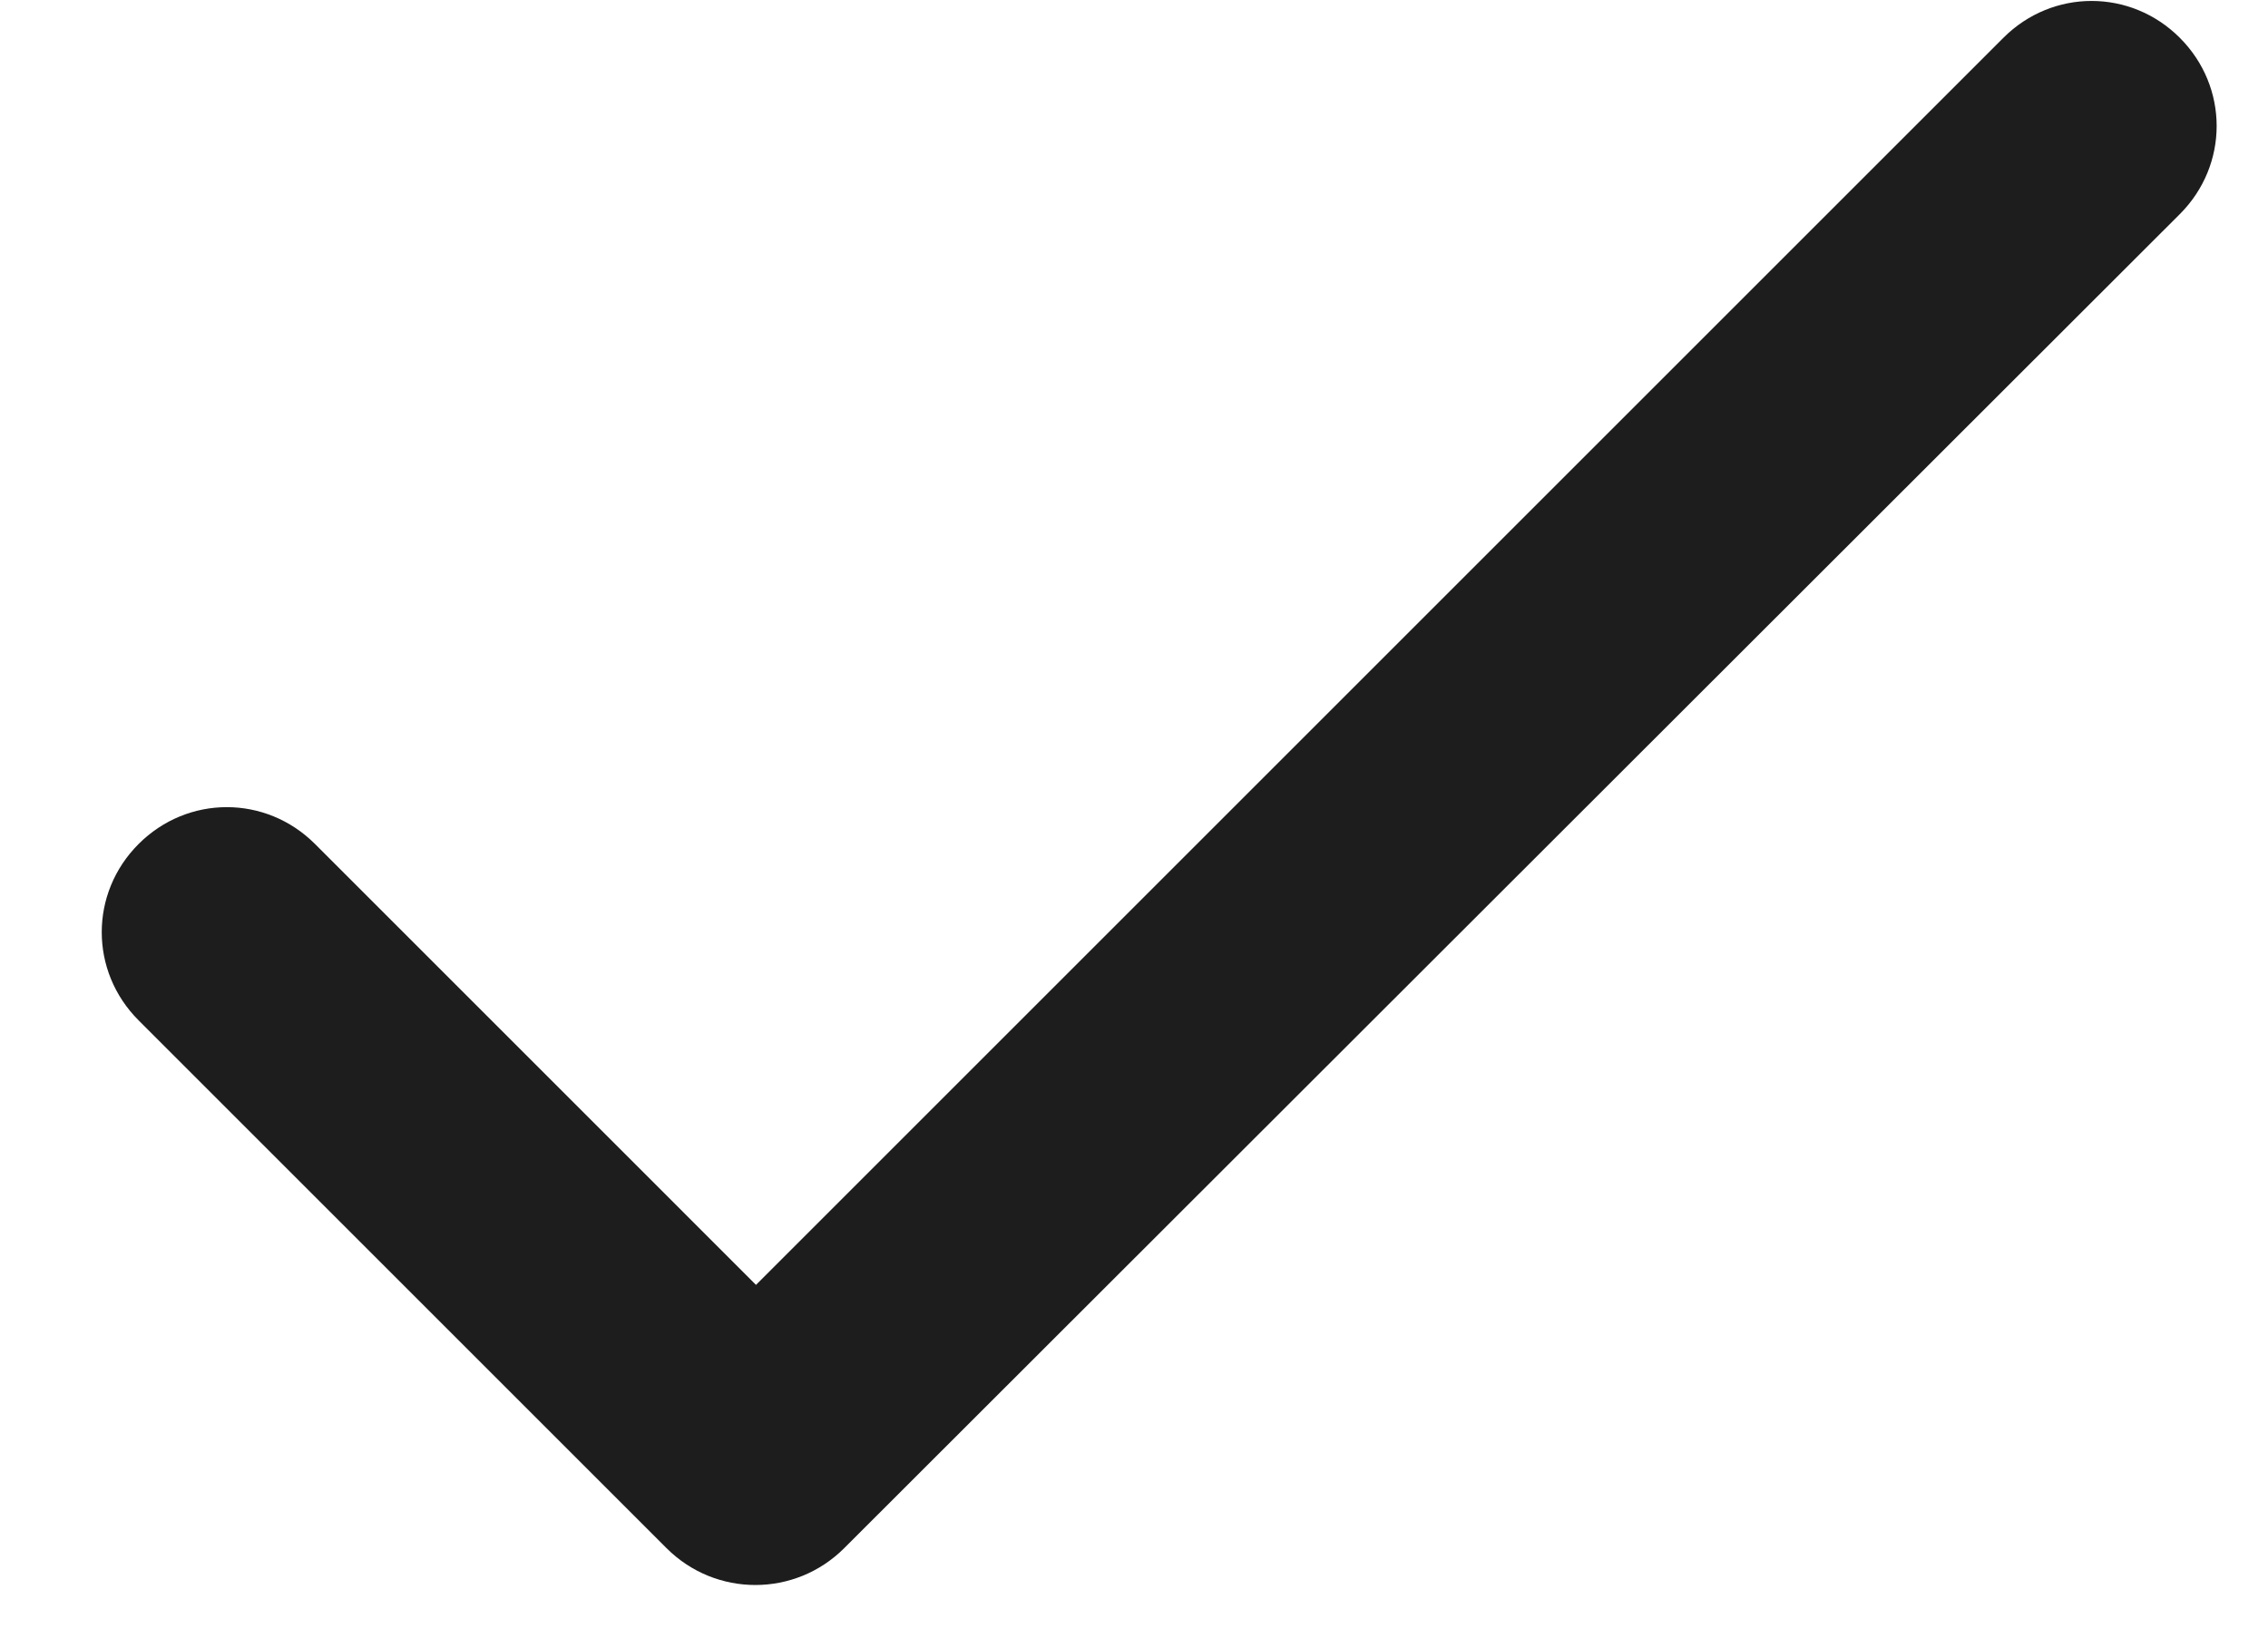
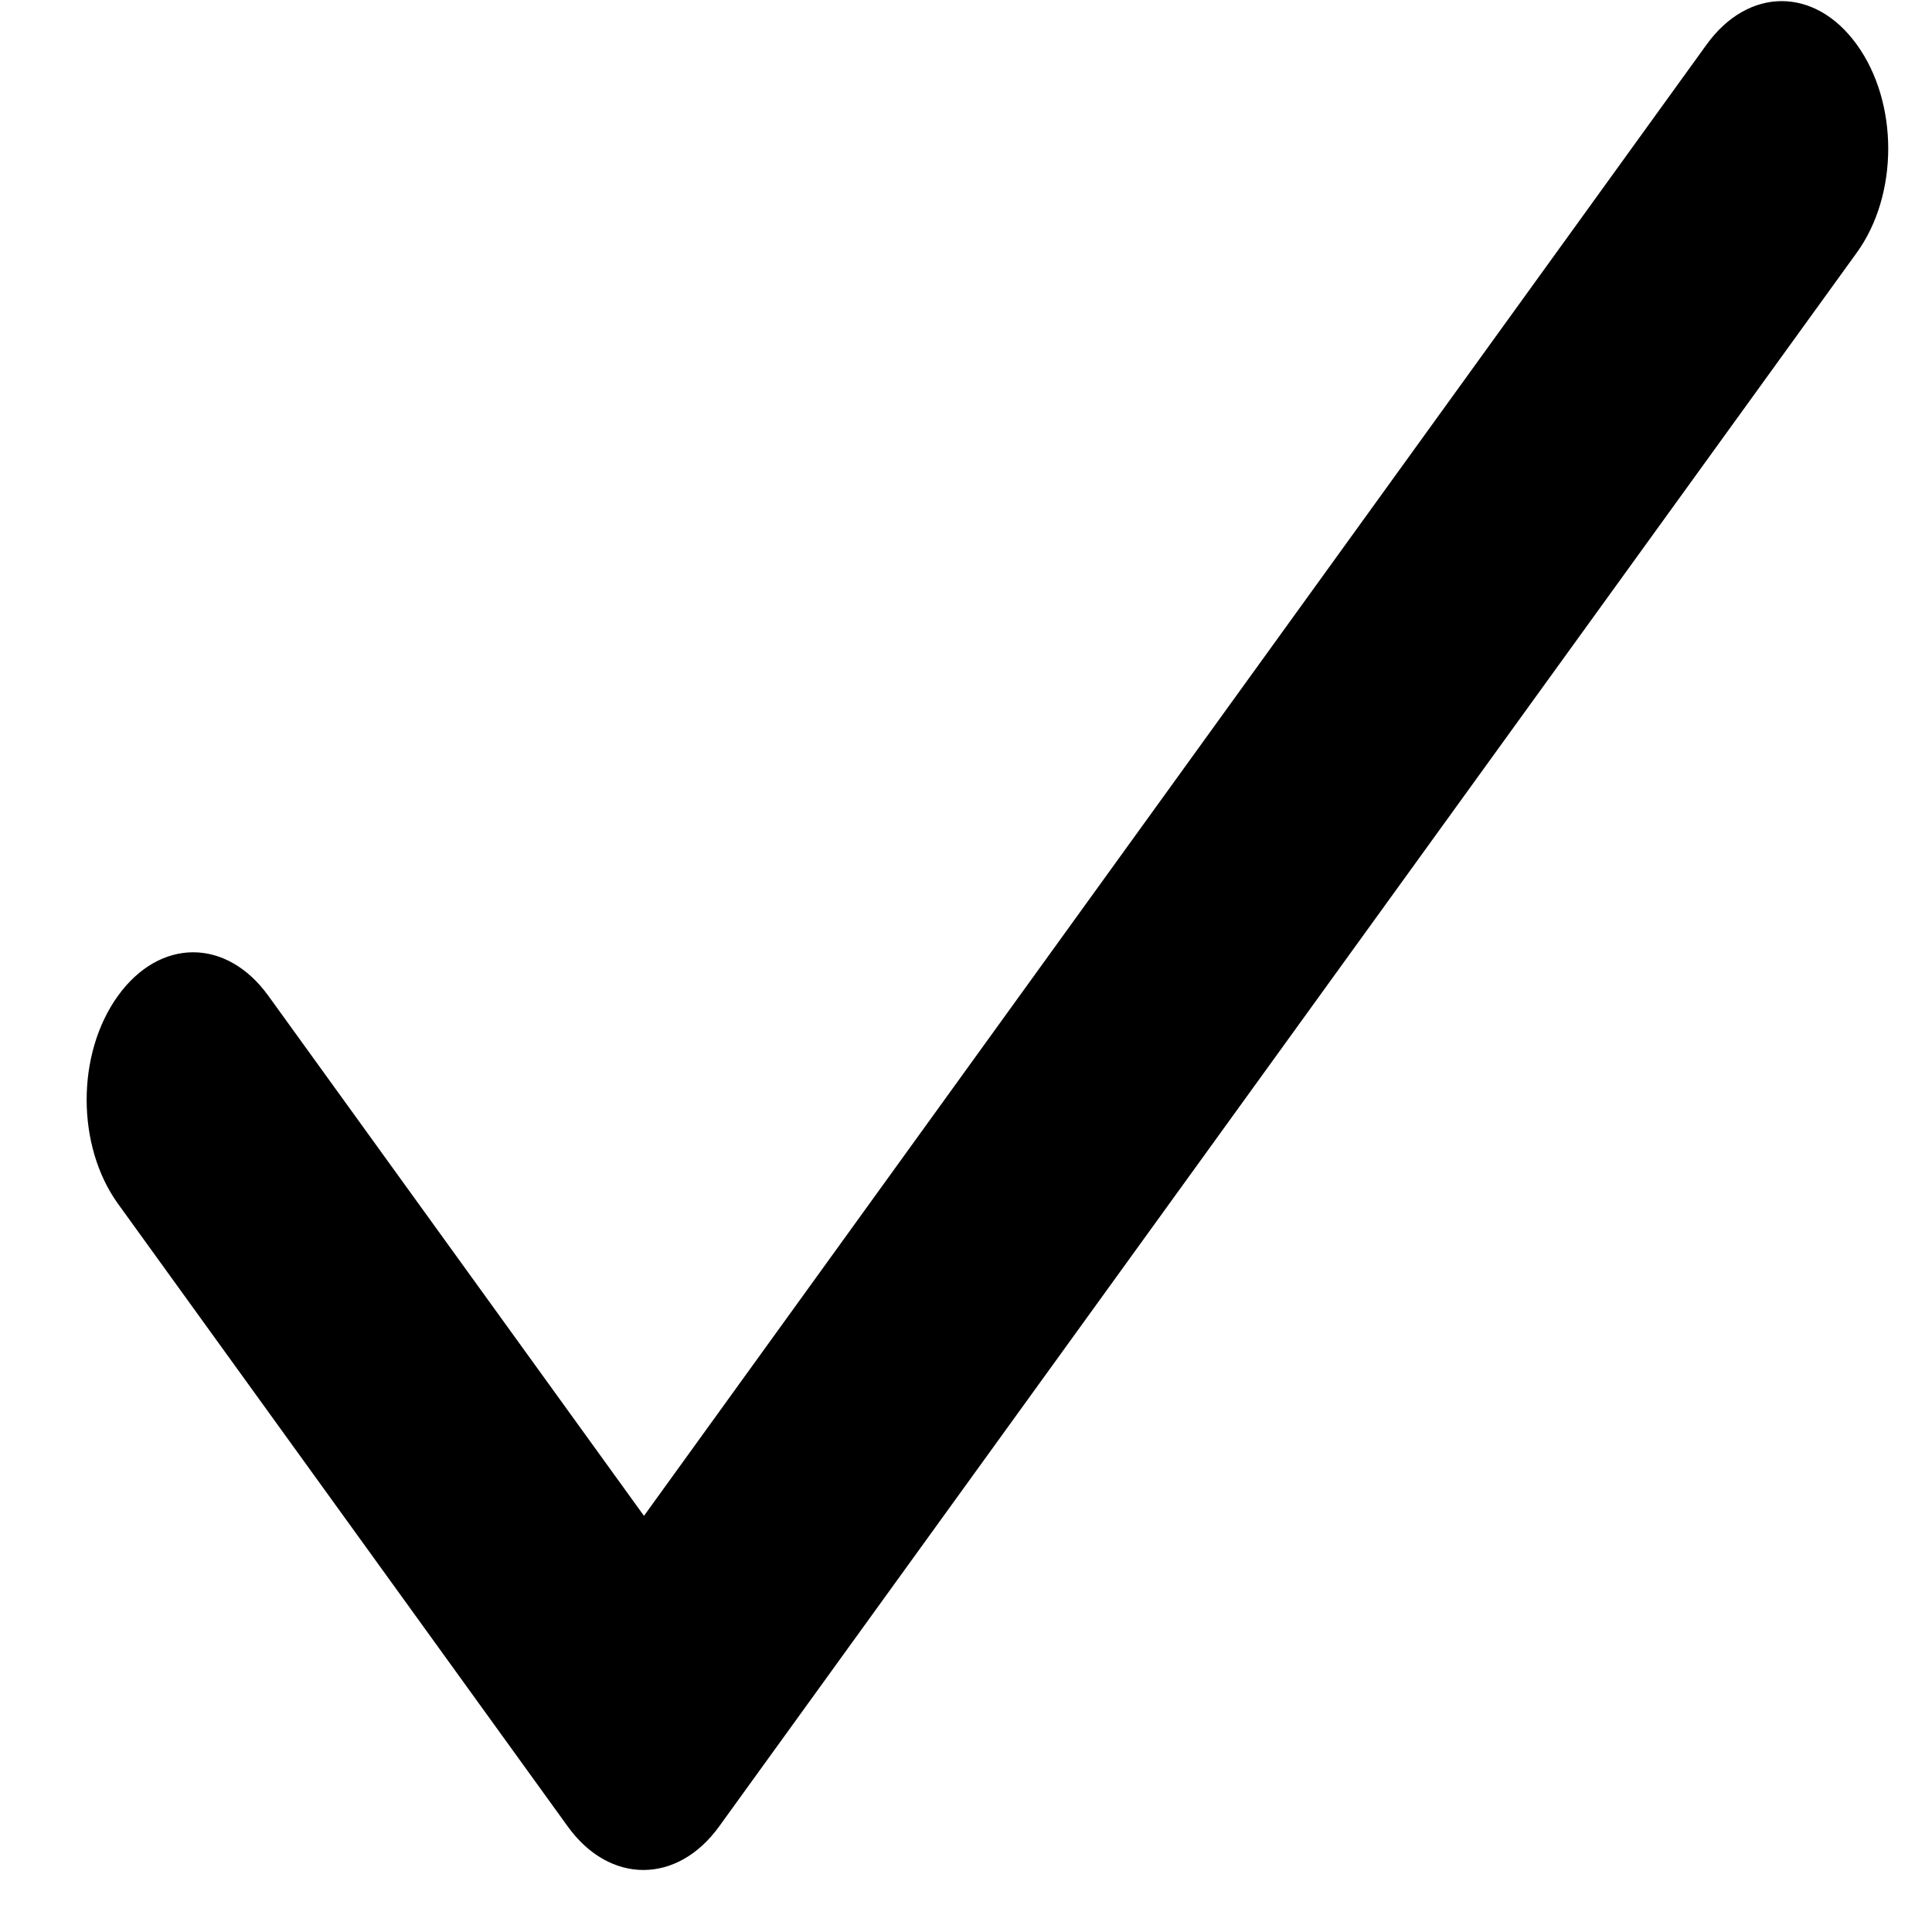
- <svg xmlns="http://www.w3.org/2000/svg" width="18px" height="13px" viewBox="0 0 18 13" version="1.1">
-   <g id="Icons" stroke="none" stroke-width="1" fill="none" fill-rule="evenodd">
-     <g id="Rounded" transform="translate(-443, -248)">
-       <g id="Action" transform="translate(100, 100)">
-         <g id="-Round-/-Action-/-done" transform="translate(340, 142)">
-           <g transform="translate(0, 0)">
-             <polygon id="Path" points="0 0 24 0 24 24 0 24" />
-             <path d="M9,16.2 L5.5,12.7 C5.11,12.31 4.49,12.31 4.1,12.7 C3.71,13.09 3.71,13.71 4.1,14.1 L8.29,18.29 C8.68,18.68 9.31,18.68 9.7,18.29 L20.3,7.7 C20.69,7.31 20.69,6.69 20.3,6.3 C19.91,5.91 19.29,5.91 18.9,6.3 L9,16.2 Z" id="🔹Icon-Color" fill="#1D1D1D" />
-           </g>
-         </g>
-       </g>
-     </g>
-   </g>
+ <svg xmlns="http://www.w3.org/2000/svg" width="25" height="25" viewBox="0 0 25 25" fill="none">
+   <path fill-rule="evenodd" clip-rule="evenodd" d="M8.333 19.615L3.472 12.885C2.93 12.135 2.069 12.135 1.527 12.885C0.986 13.635 0.986 14.827 1.527 15.577L7.347 23.635C7.888 24.385 8.763 24.385 9.305 23.635L24.027 3.269C24.569 2.519 24.569 1.327 24.027 0.577C23.486 -0.173 22.625 -0.173 22.083 0.577L8.333 19.615Z" fill="black" />
</svg>
